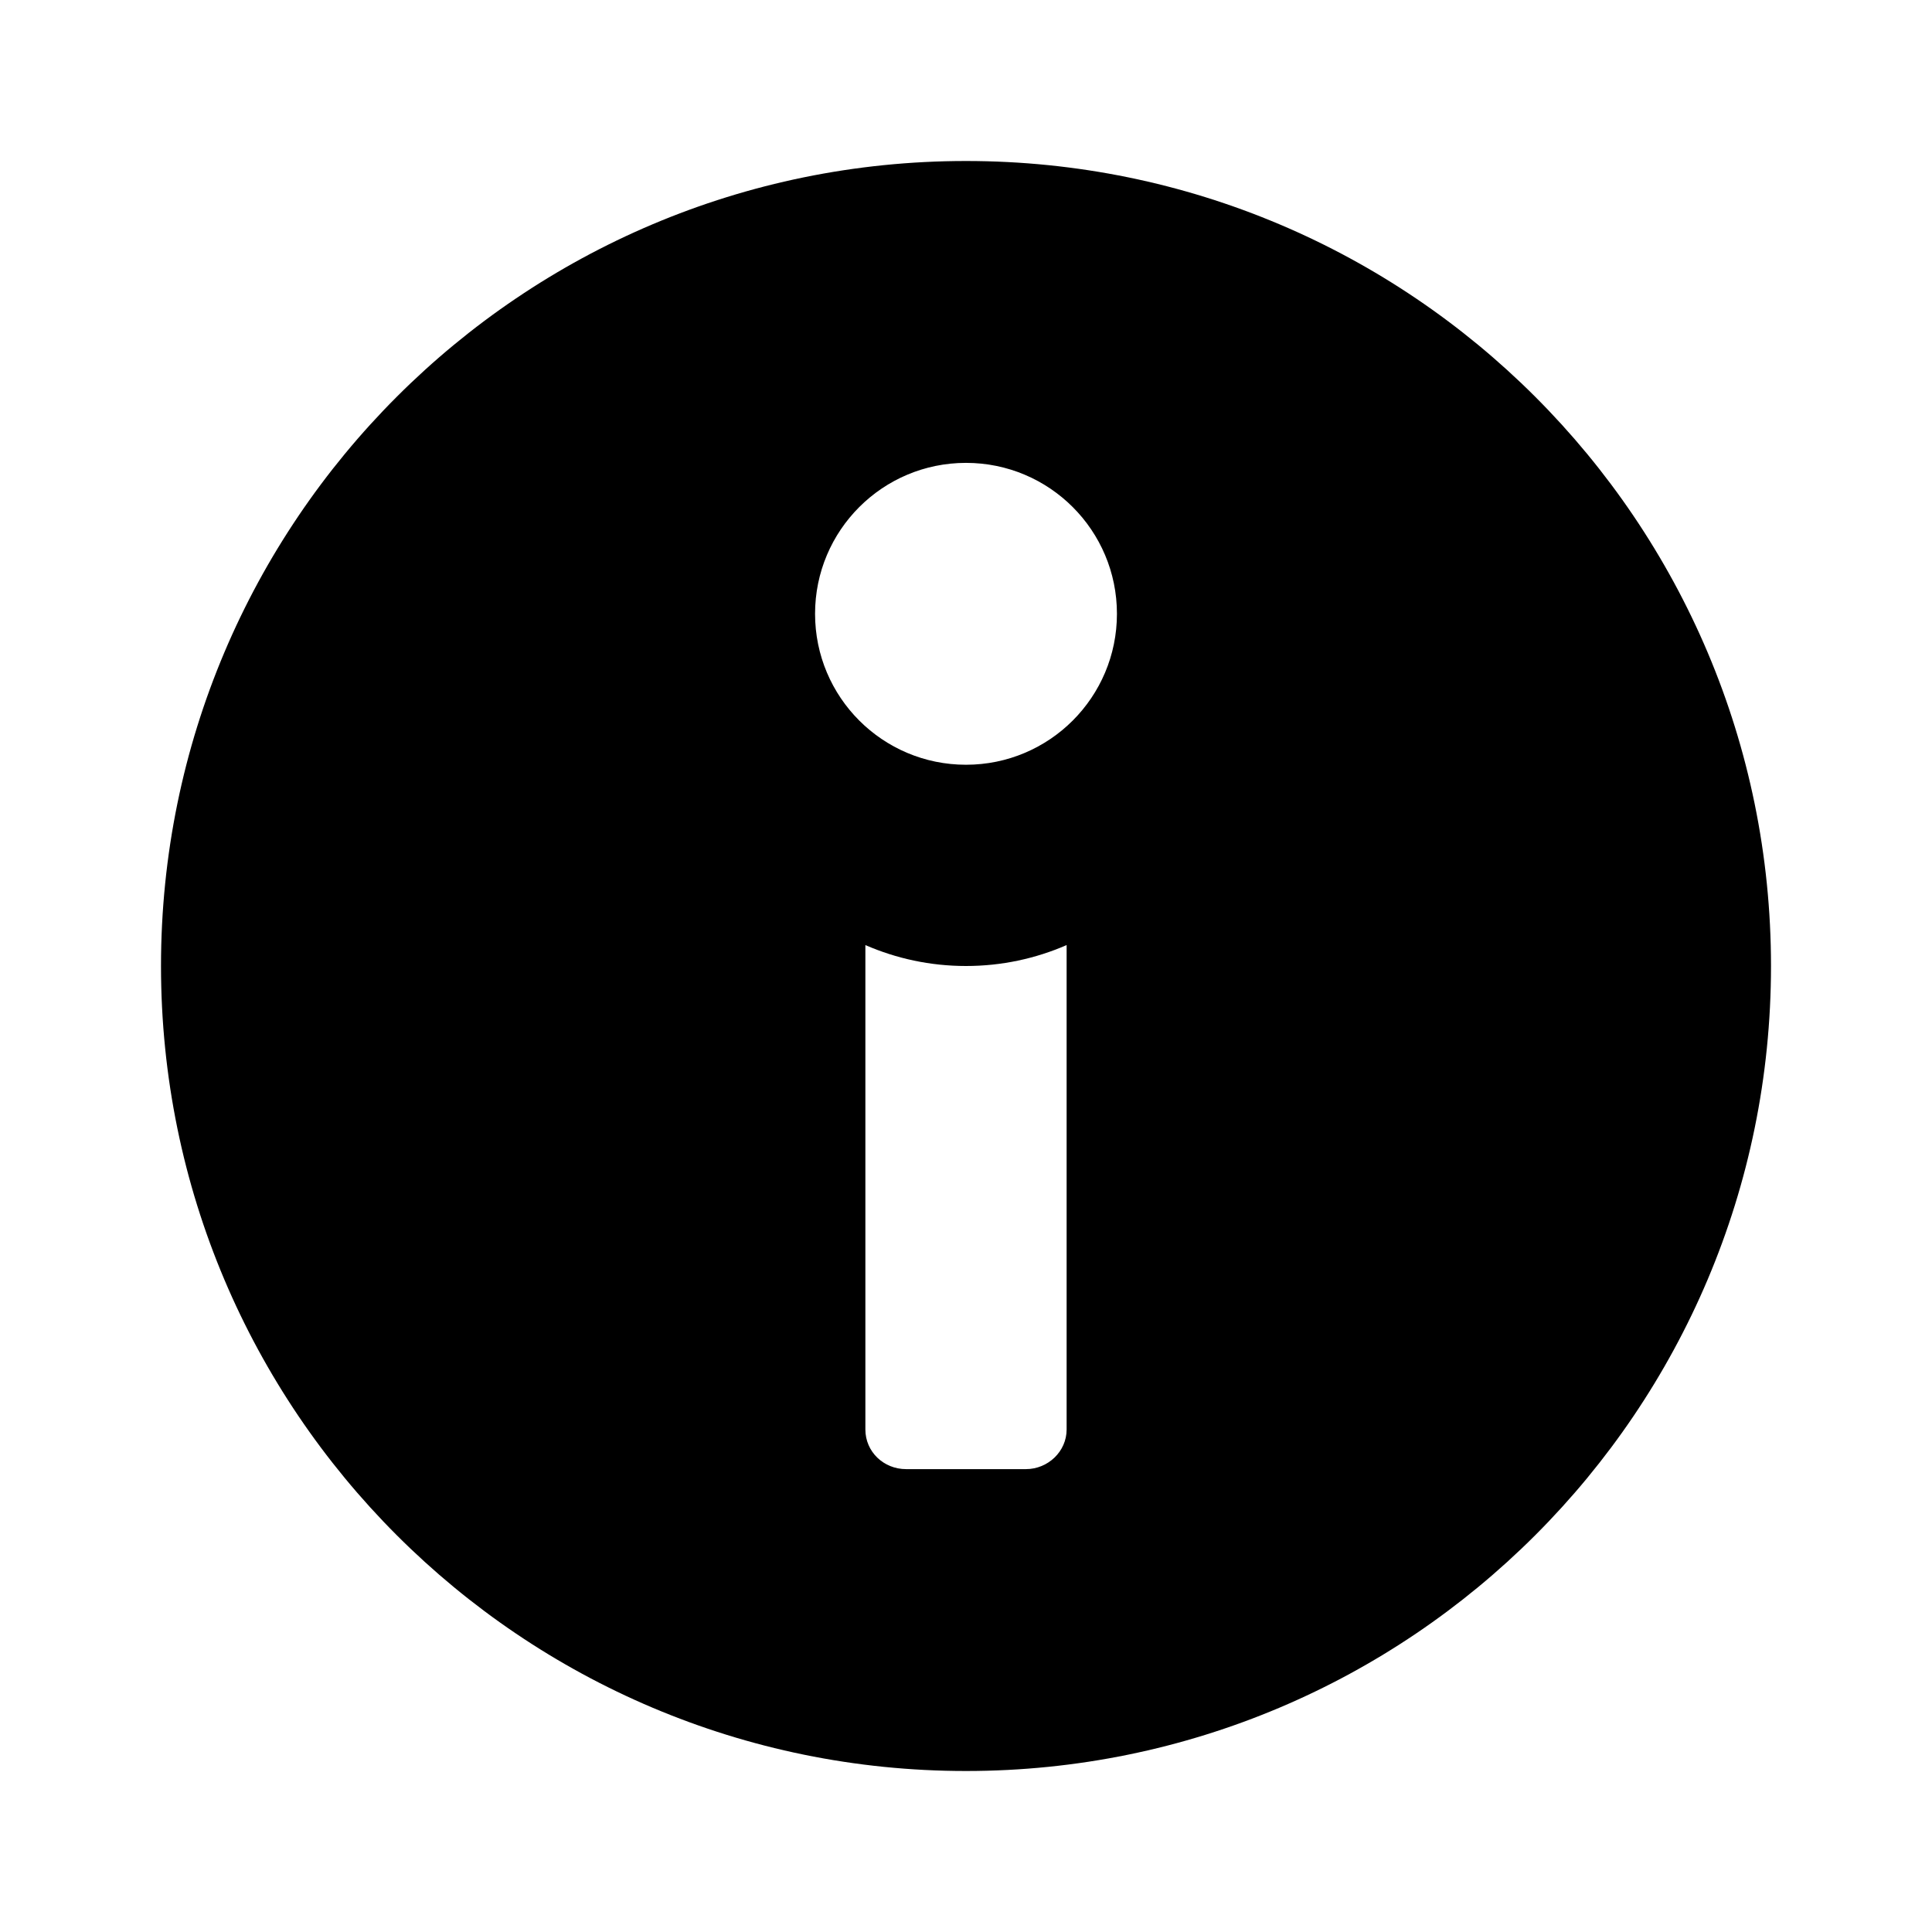
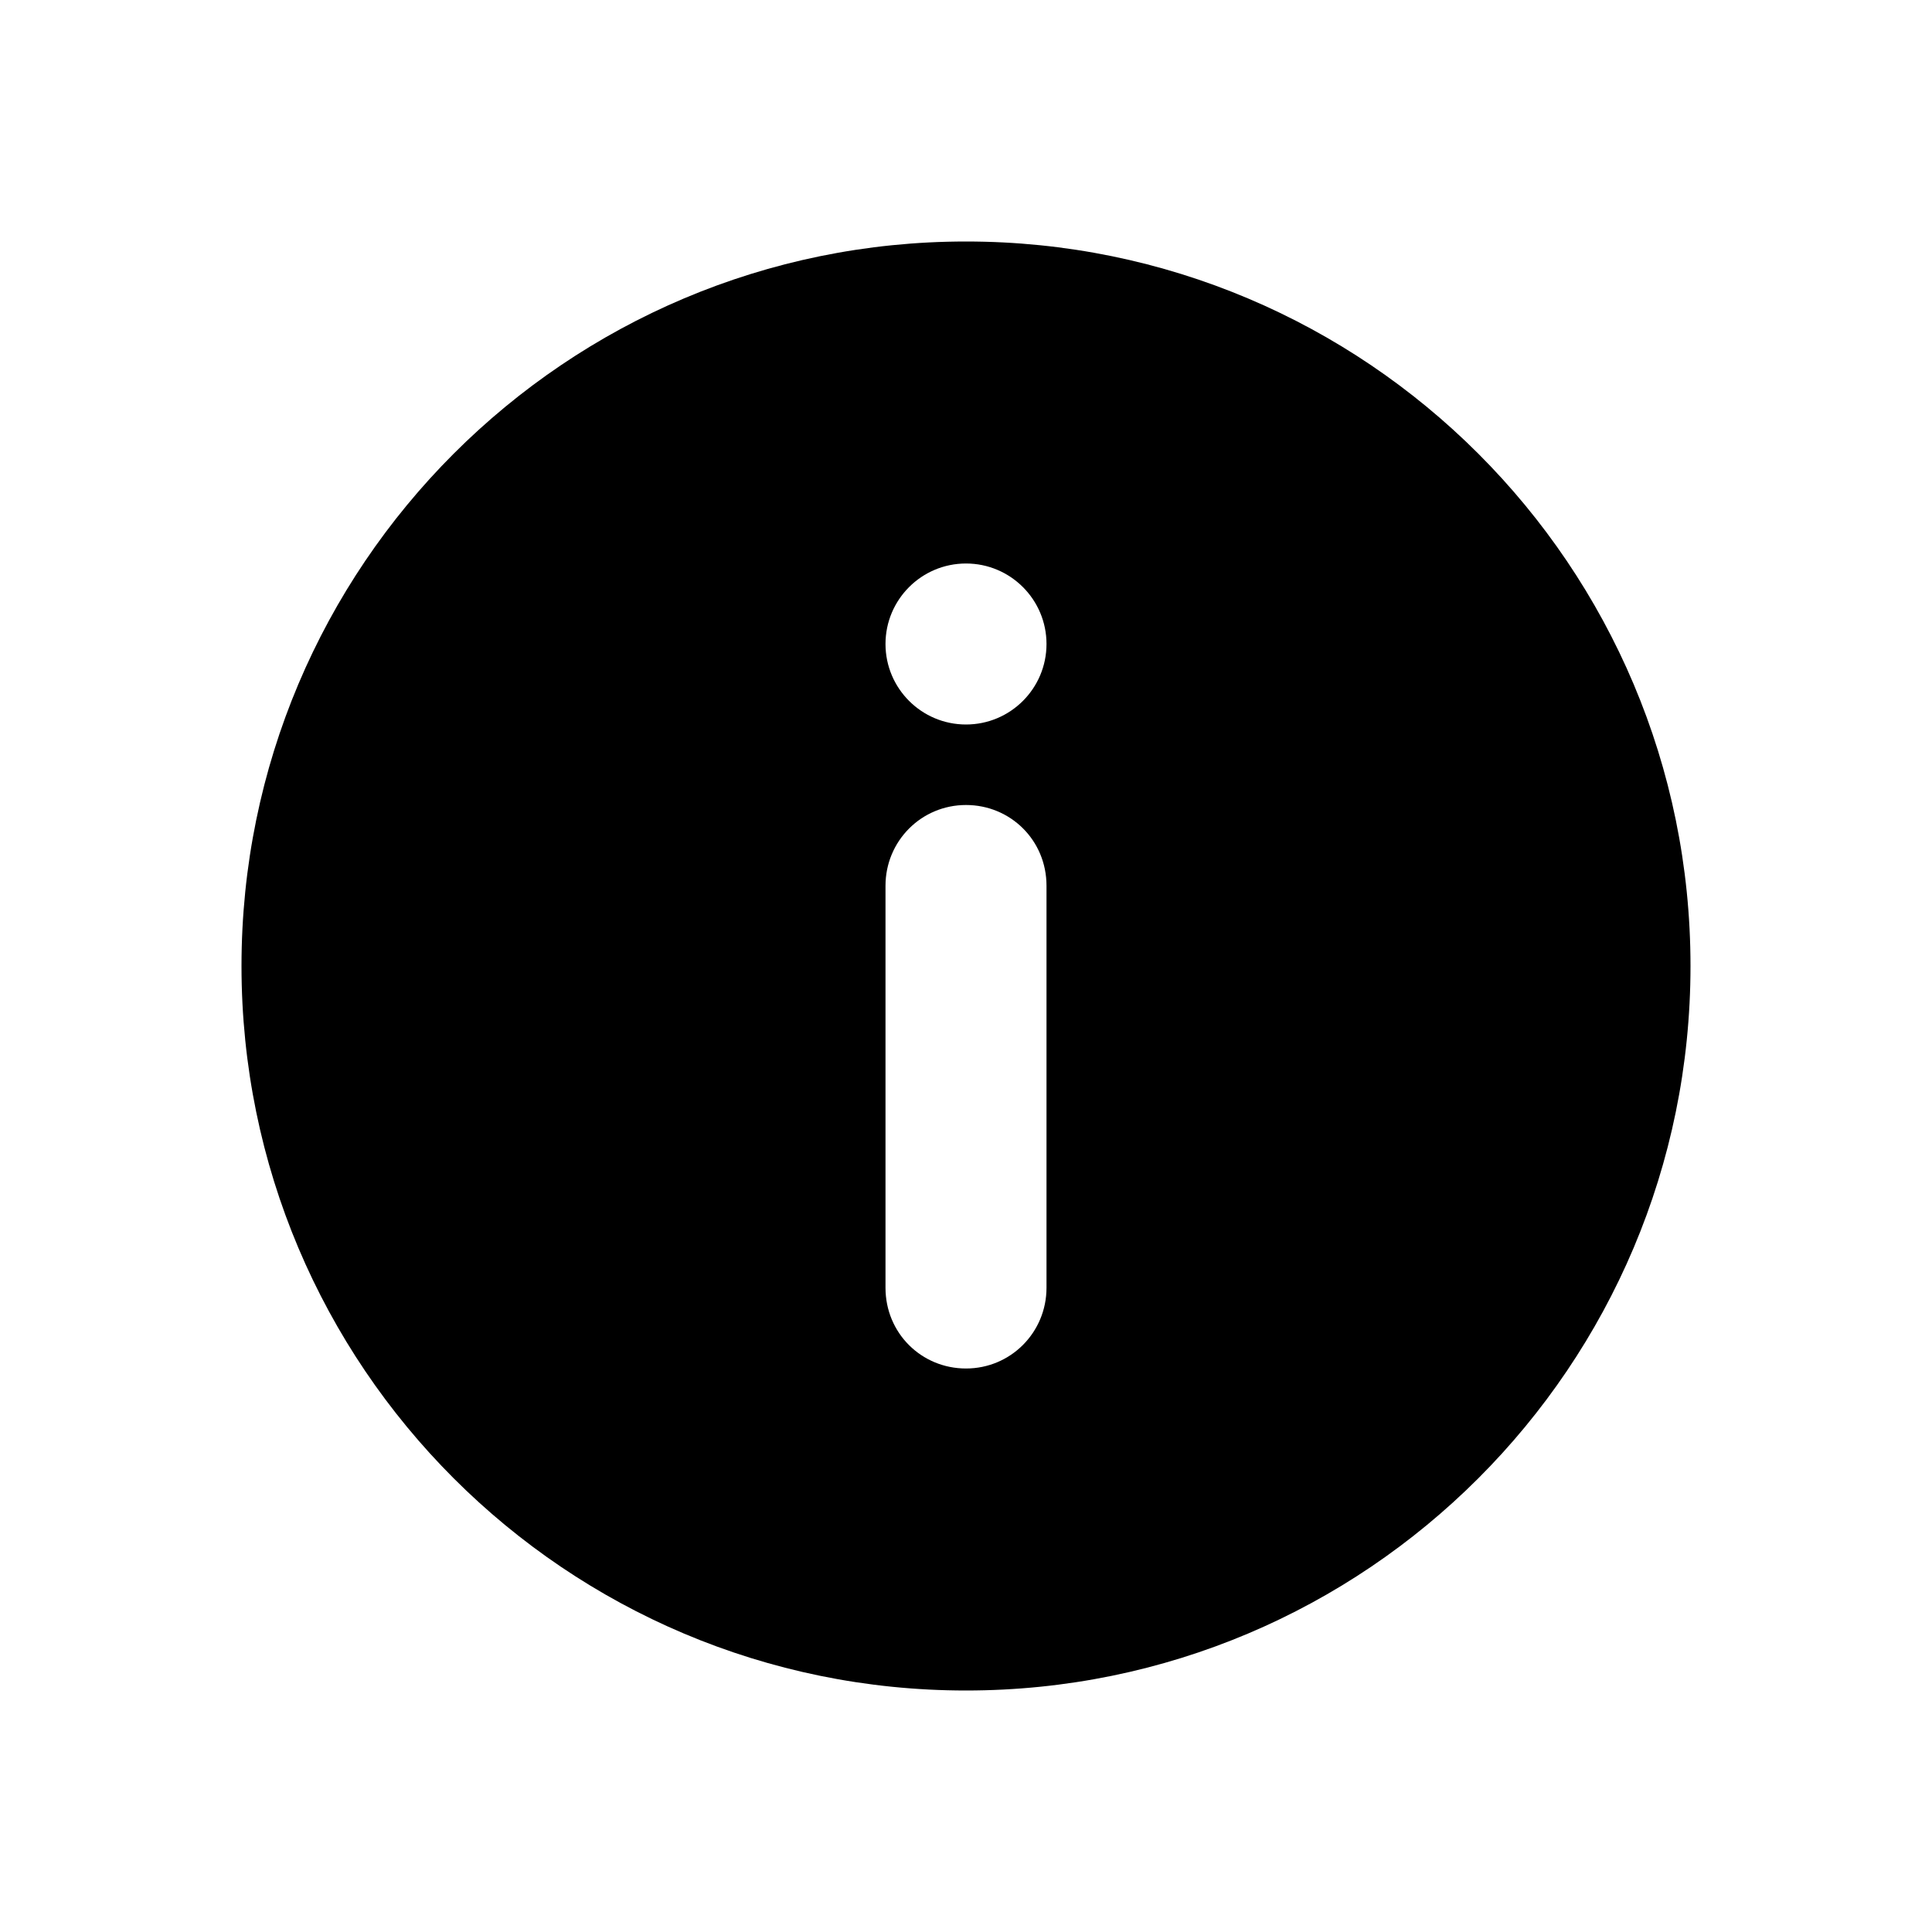
<svg xmlns="http://www.w3.org/2000/svg" width="24px" height="24px" viewBox="0 0 24 24" version="1.1">
  <defs />
-   <g id="24-x-20" stroke="none" stroke-width="1" fill="none" fill-rule="evenodd">
-     <g id="editor-24x20/editor-info" fill="currentColor">
-       <g id="info" transform="translate(2, 2)">
-         <path d="M11.25,9.74 L11.25,15.758 C11.25,16.03 11.019,16.25 10.744,16.25 L9.256,16.25 C8.977,16.25 8.75,16.034 8.75,15.758 L8.75,9.74 C9.133,9.907 9.556,10 10,10 C10.444,10 10.867,9.907 11.25,9.74 Z M10,20 C15.523,20 20,15.523 20,10 C20,4.477 15.523,0 10,0 C4.477,0 0,4.477 0,10 C0,15.523 4.477,20 10,20 Z M10,7.5 C11.036,7.5 11.875,6.661 11.875,5.625 C11.875,4.589 11.036,3.75 10,3.75 C8.964,3.75 8.125,4.589 8.125,5.625 C8.125,6.661 8.964,7.5 10,7.5 Z" id="Shape" />
+   <g id="Global" stroke="none" stroke-width="1" fill="none" fill-rule="evenodd">
+     <g id="info" fill="currentColor">
+       <g id="Combined-Shape">
+         <path d="M3,12 C3,7.029 7.029,3 12,3 C16.971,3 21,7.029 21,12 C21,16.971 16.971,21 12,21 C7.029,21 3,16.971 3,12 Z M11,11.003 L11,15.997 C11,16.562 11.448,17 12,17 C12.556,17 13,16.551 13,15.997 L13,11.003 C13,10.438 12.552,10 12,10 C11.444,10 11,10.449 11,11.003 Z M12,9 C12.552,9 13,8.552 13,8 C13,7.448 12.552,7 12,7 C11.448,7 11,7.448 11,8 C11,8.552 11.448,9 12,9 Z" />
      </g>
    </g>
  </g>
</svg>
